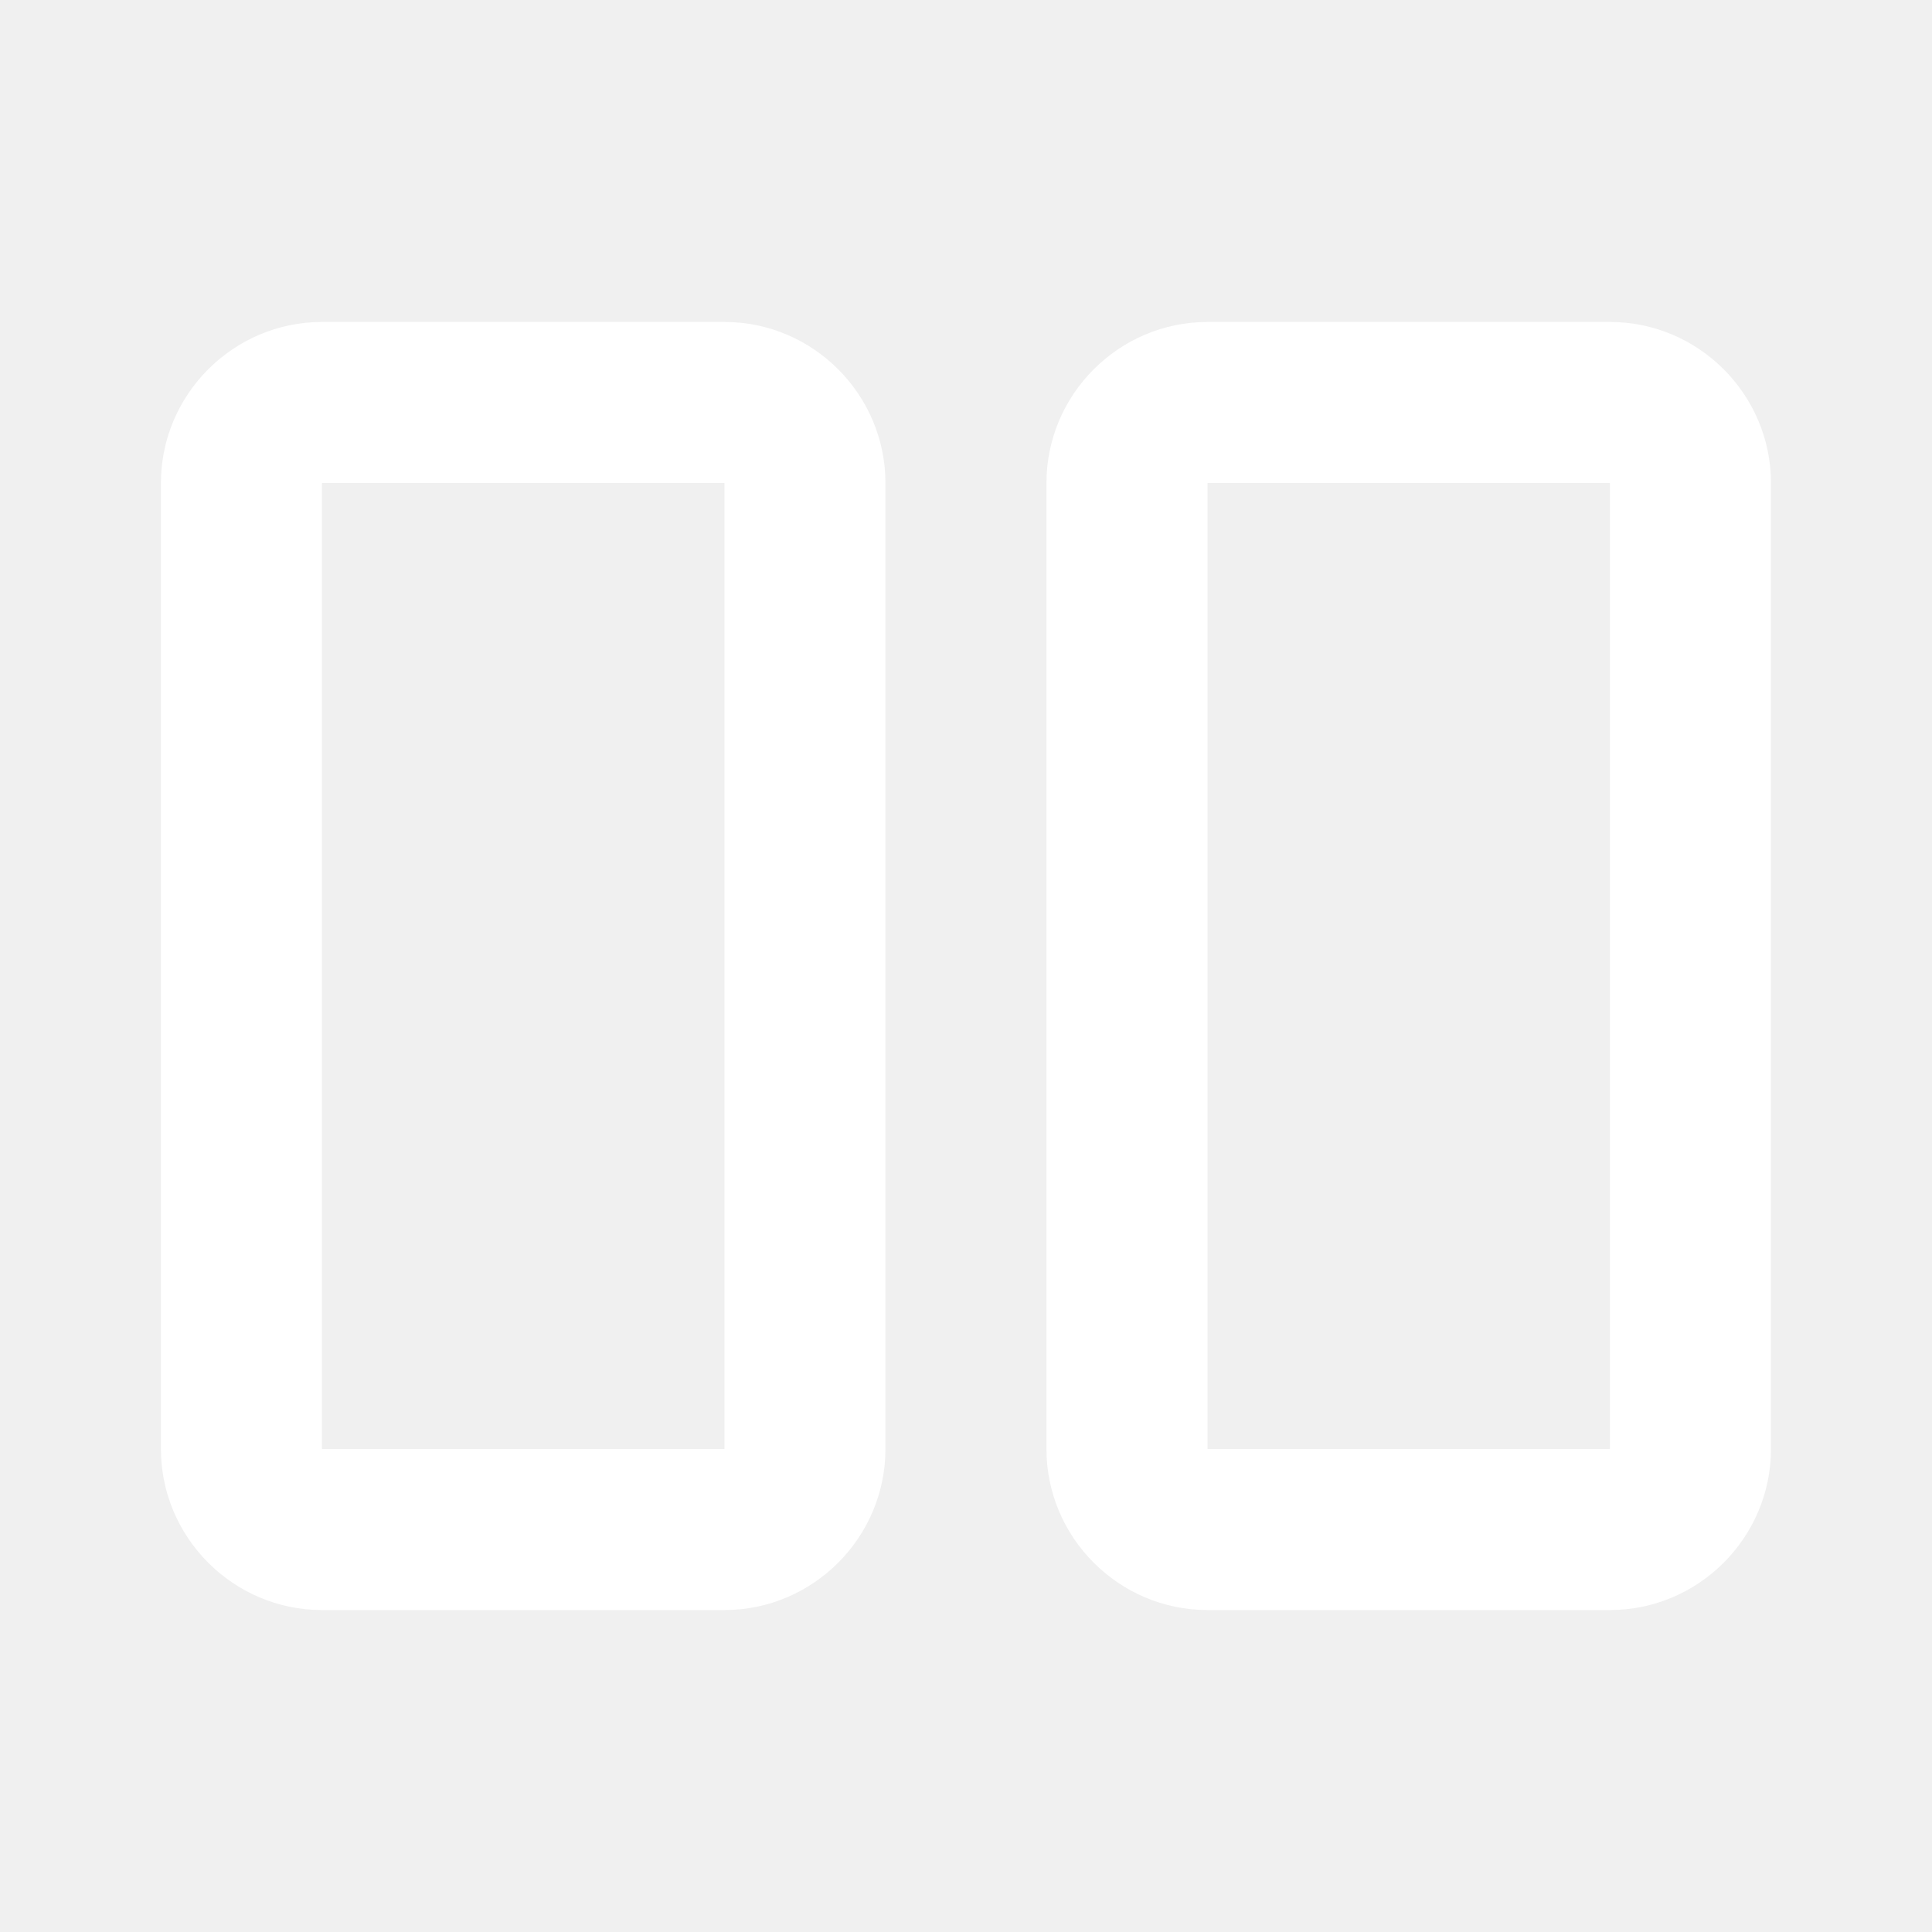
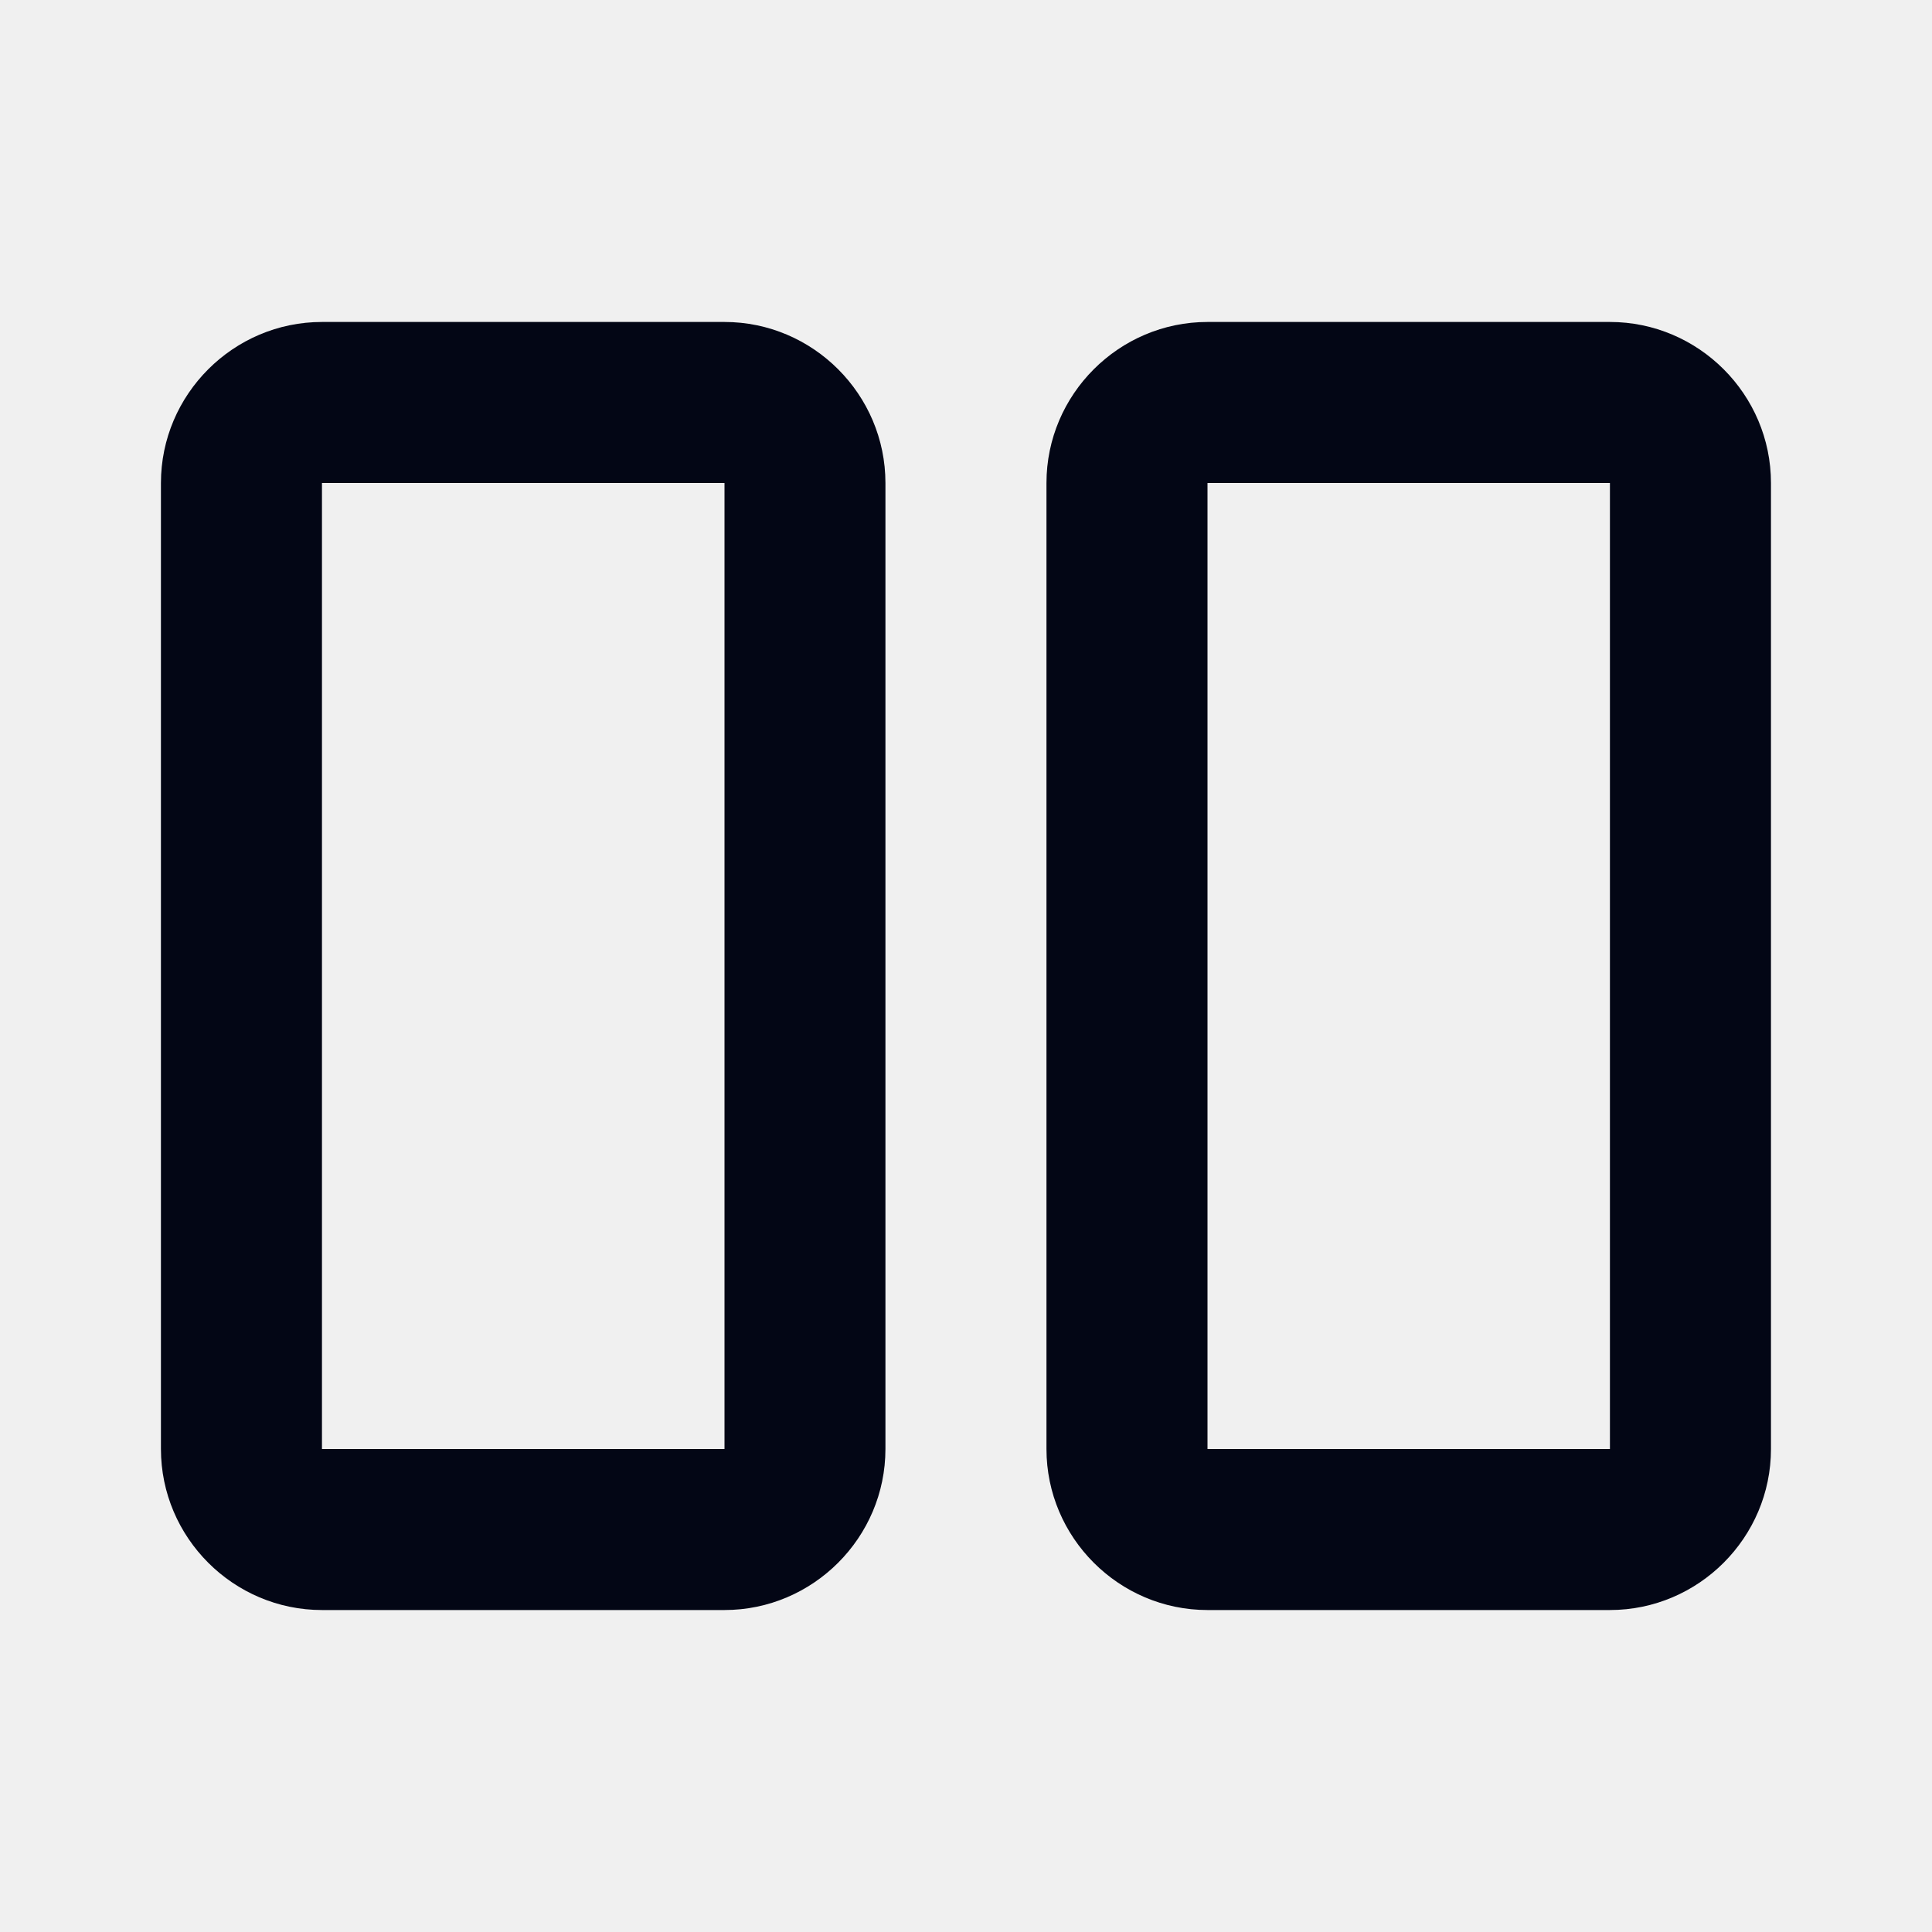
<svg xmlns="http://www.w3.org/2000/svg" width="20" height="20" viewBox="0 0 20 20" fill="none">
-   <path d="M16.666 15L12.5 15L12.5 5L16.666 5L16.666 15ZM18.333 15L18.333 5C18.333 4.083 17.583 3.333 16.666 3.333L12.5 3.333C11.583 3.333 10.833 4.083 10.833 5L10.833 15C10.833 15.917 11.583 16.667 12.5 16.667L16.666 16.667C17.583 16.667 18.333 15.917 18.333 15ZM7.5 15L3.333 15L3.333 5L7.5 5L7.5 15ZM9.166 15L9.166 5C9.166 4.083 8.416 3.333 7.5 3.333L3.333 3.333C2.416 3.333 1.666 4.083 1.666 5L1.666 15C1.666 15.917 2.416 16.667 3.333 16.667L7.5 16.667C8.416 16.667 9.166 15.917 9.166 15Z" fill="white" />
+   <path d="M16.666 15L12.5 15L12.5 5L16.666 5L16.666 15ZM18.333 15L18.333 5C18.333 4.083 17.583 3.333 16.666 3.333L12.5 3.333C11.583 3.333 10.833 4.083 10.833 5L10.833 15C10.833 15.917 11.583 16.667 12.5 16.667L16.666 16.667C17.583 16.667 18.333 15.917 18.333 15ZM7.5 15L3.333 15L3.333 5L7.5 5L7.5 15ZM9.166 15L9.166 5C9.166 4.083 8.416 3.333 7.5 3.333L3.333 3.333C2.416 3.333 1.666 4.083 1.666 5L1.666 15C1.666 15.917 2.416 16.667 3.333 16.667L7.5 16.667C8.416 16.667 9.166 15.917 9.166 15Z" fill="#030615" />
</svg>
